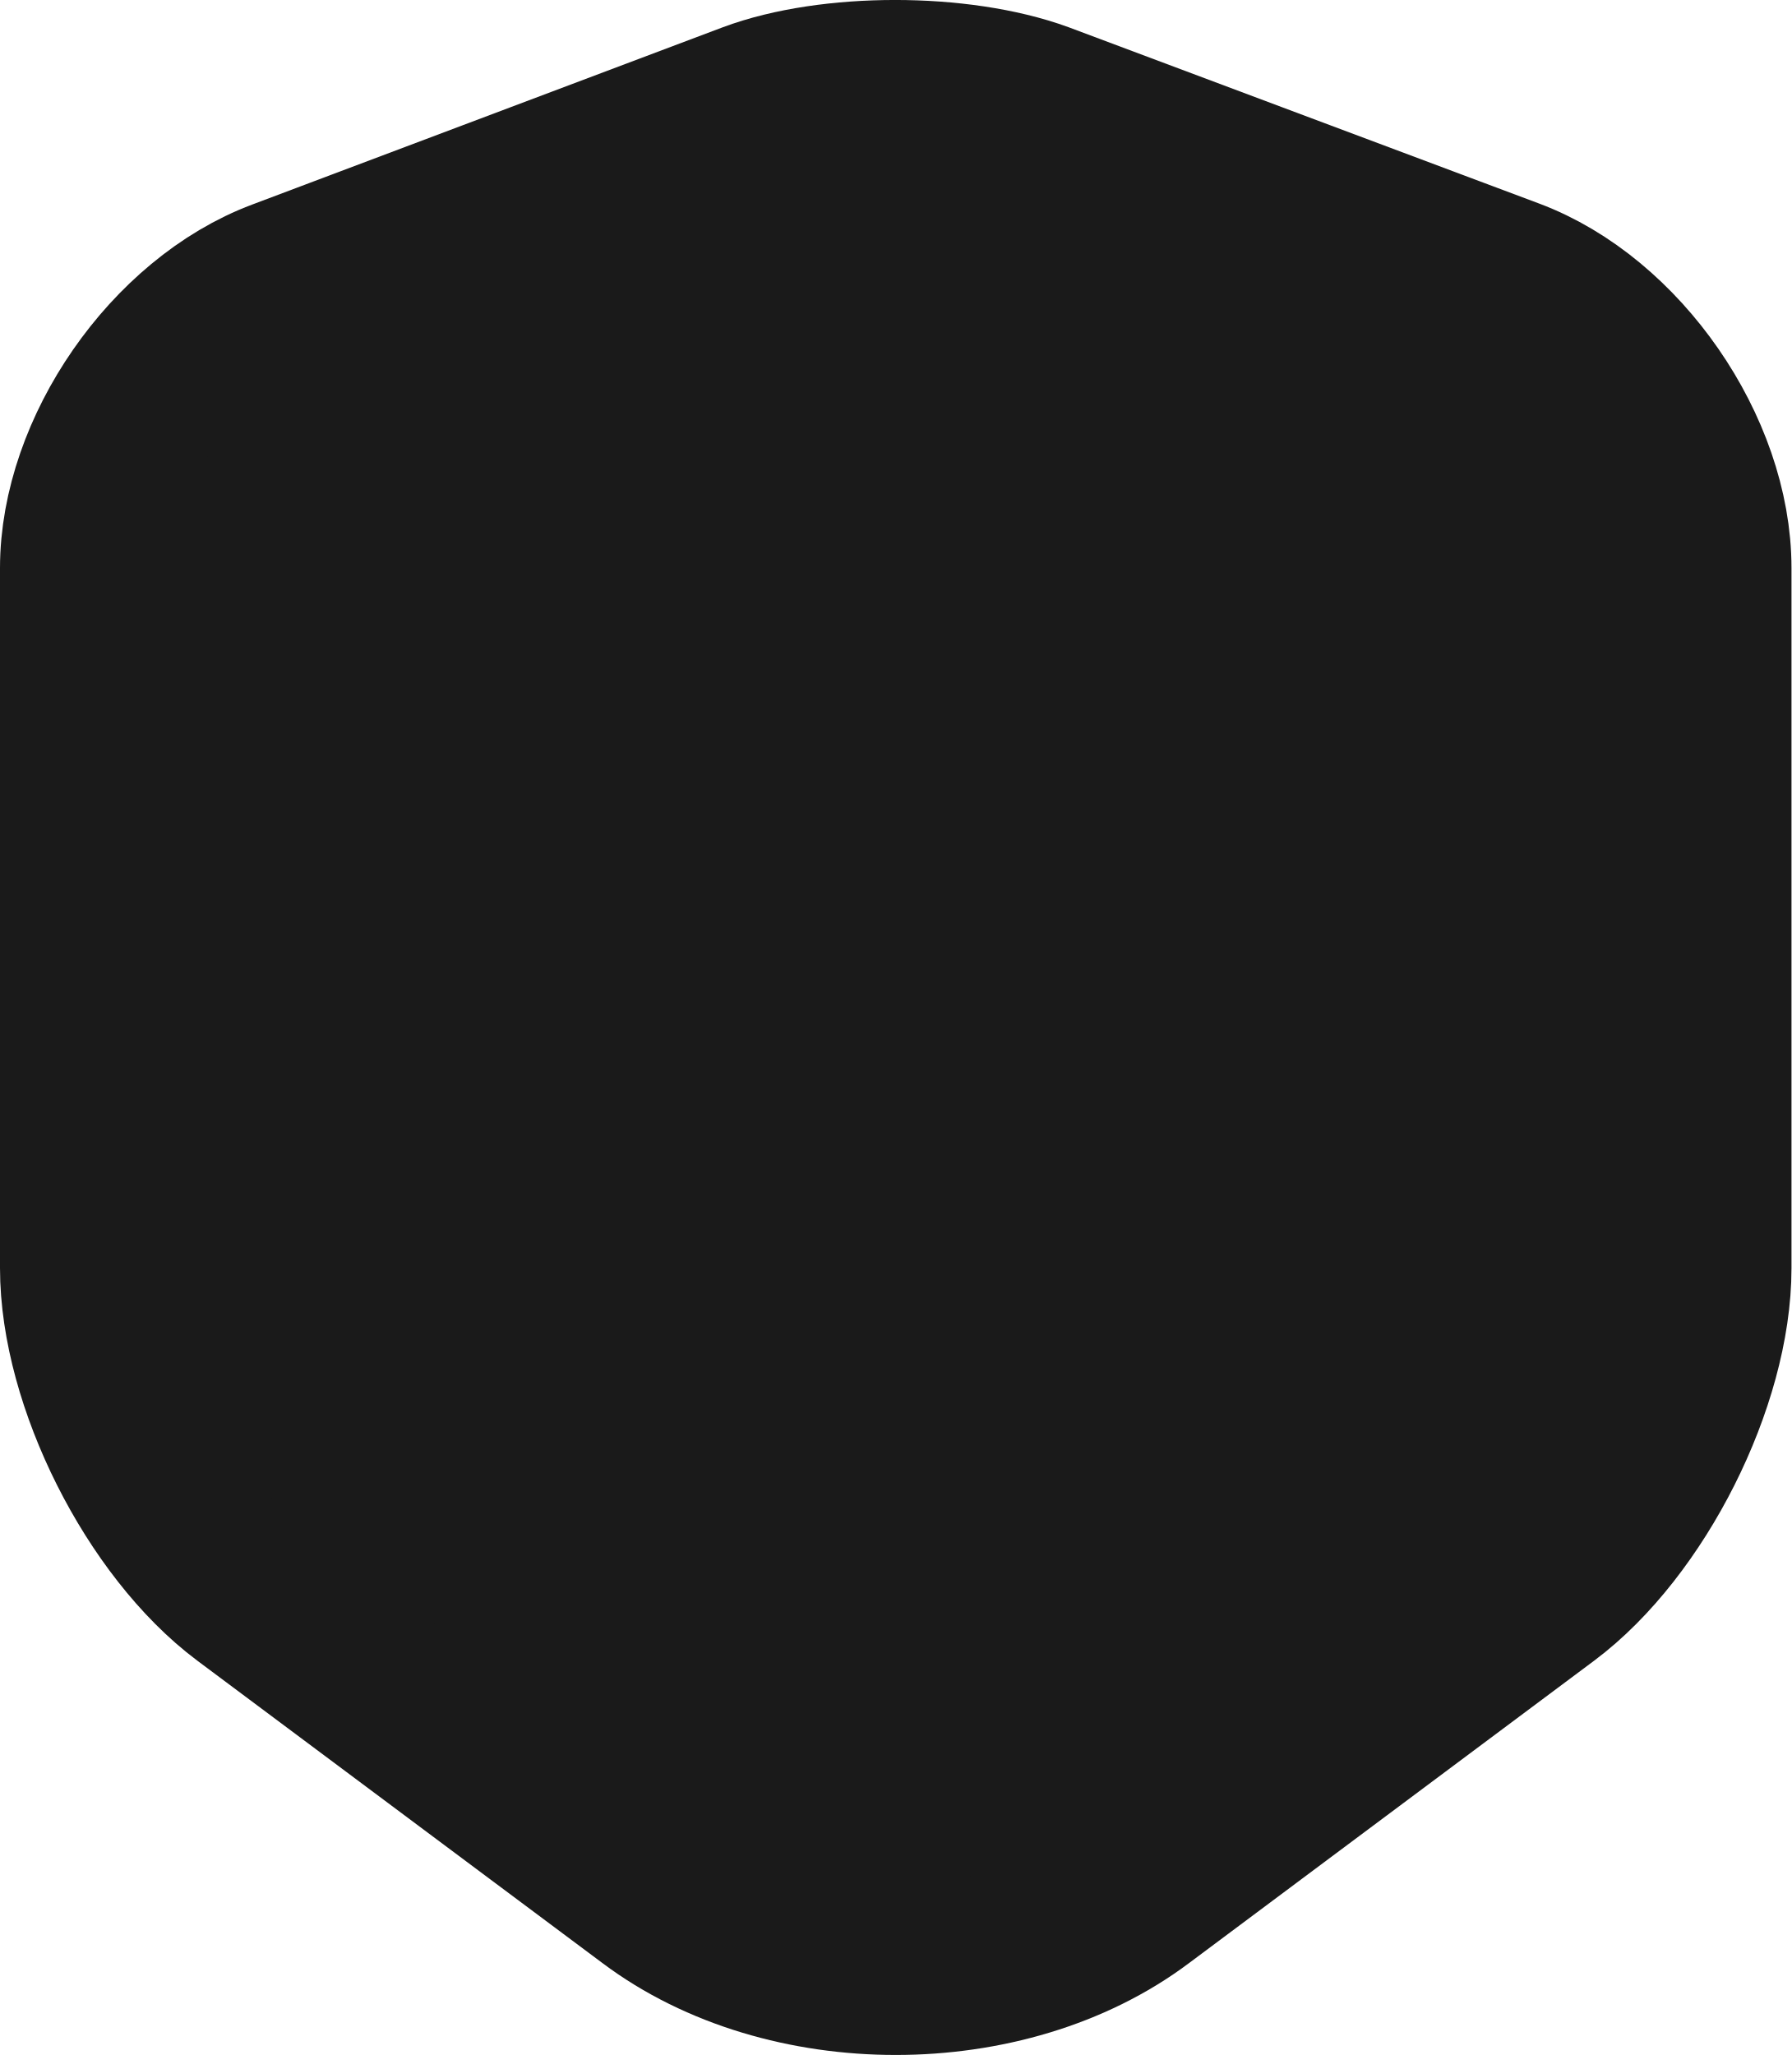
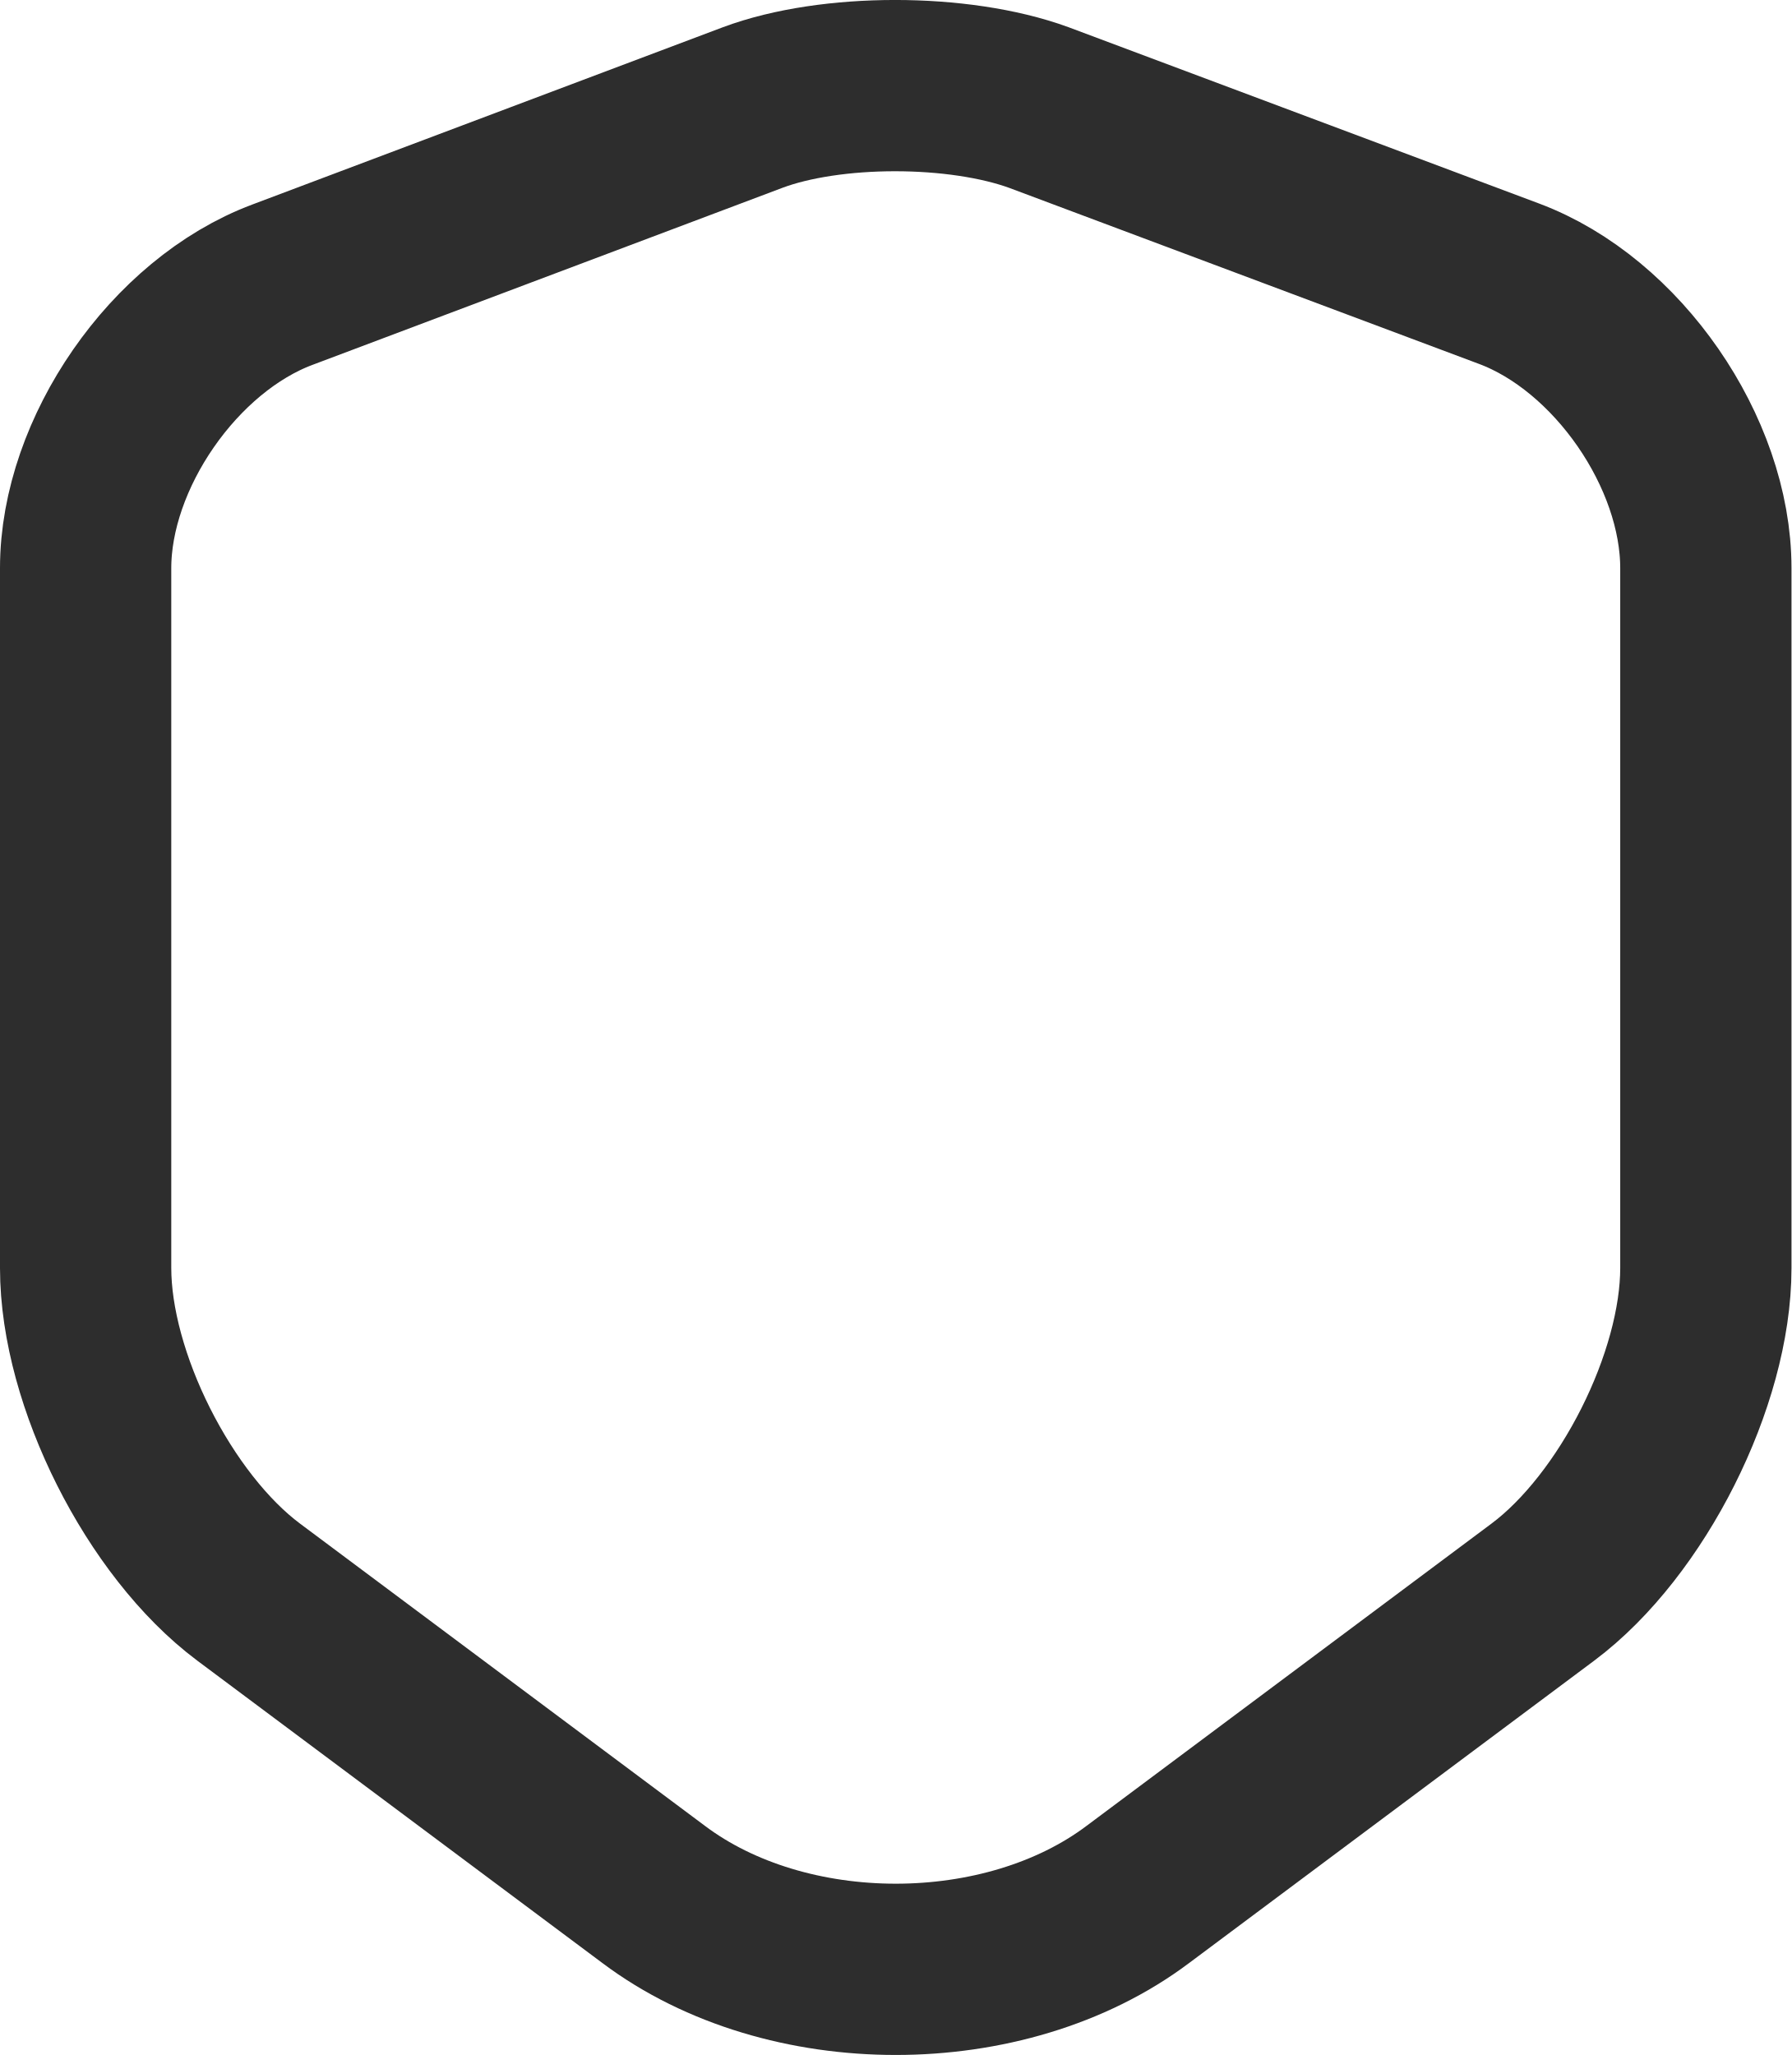
- <svg xmlns="http://www.w3.org/2000/svg" preserveAspectRatio="none" width="100%" height="100%" overflow="visible" style="display: block;" viewBox="0 0 26.15 29.997" fill="#1a1a1a">
+ <svg xmlns="http://www.w3.org/2000/svg" preserveAspectRatio="none" width="100%" height="100%" overflow="visible" style="display: block;" viewBox="0 0 26.15 29.997" fill="none">
  <g id="Group">
-     <path id="Vector" d="M10.985 1.57L4.124 4.155C2.542 4.746 1.25 6.616 1.25 8.293V18.51C1.25 20.132 2.322 22.263 3.629 23.24L9.541 27.653C11.48 29.111 14.67 29.111 16.609 27.653L22.521 23.24C23.828 22.263 24.9 20.132 24.9 18.51V8.293C24.9 6.602 23.608 4.732 22.026 4.141L15.165 1.57C13.996 1.143 12.126 1.143 10.985 1.57Z" stroke="#1a1a1a" stroke-width="2.5" stroke-linecap="round" stroke-linejoin="round" />
+     <path id="Vector" d="M10.985 1.57L4.124 4.155C2.542 4.746 1.25 6.616 1.25 8.293V18.51C1.25 20.132 2.322 22.263 3.629 23.24L9.541 27.653C11.48 29.111 14.67 29.111 16.609 27.653L22.521 23.24C23.828 22.263 24.9 20.132 24.9 18.51V8.293C24.9 6.602 23.608 4.732 22.026 4.141L15.165 1.57C13.996 1.143 12.126 1.143 10.985 1.57Z" stroke="#2d2d2d" stroke-width="2.5" stroke-linecap="round" stroke-linejoin="round" />
  </g>
</svg>
